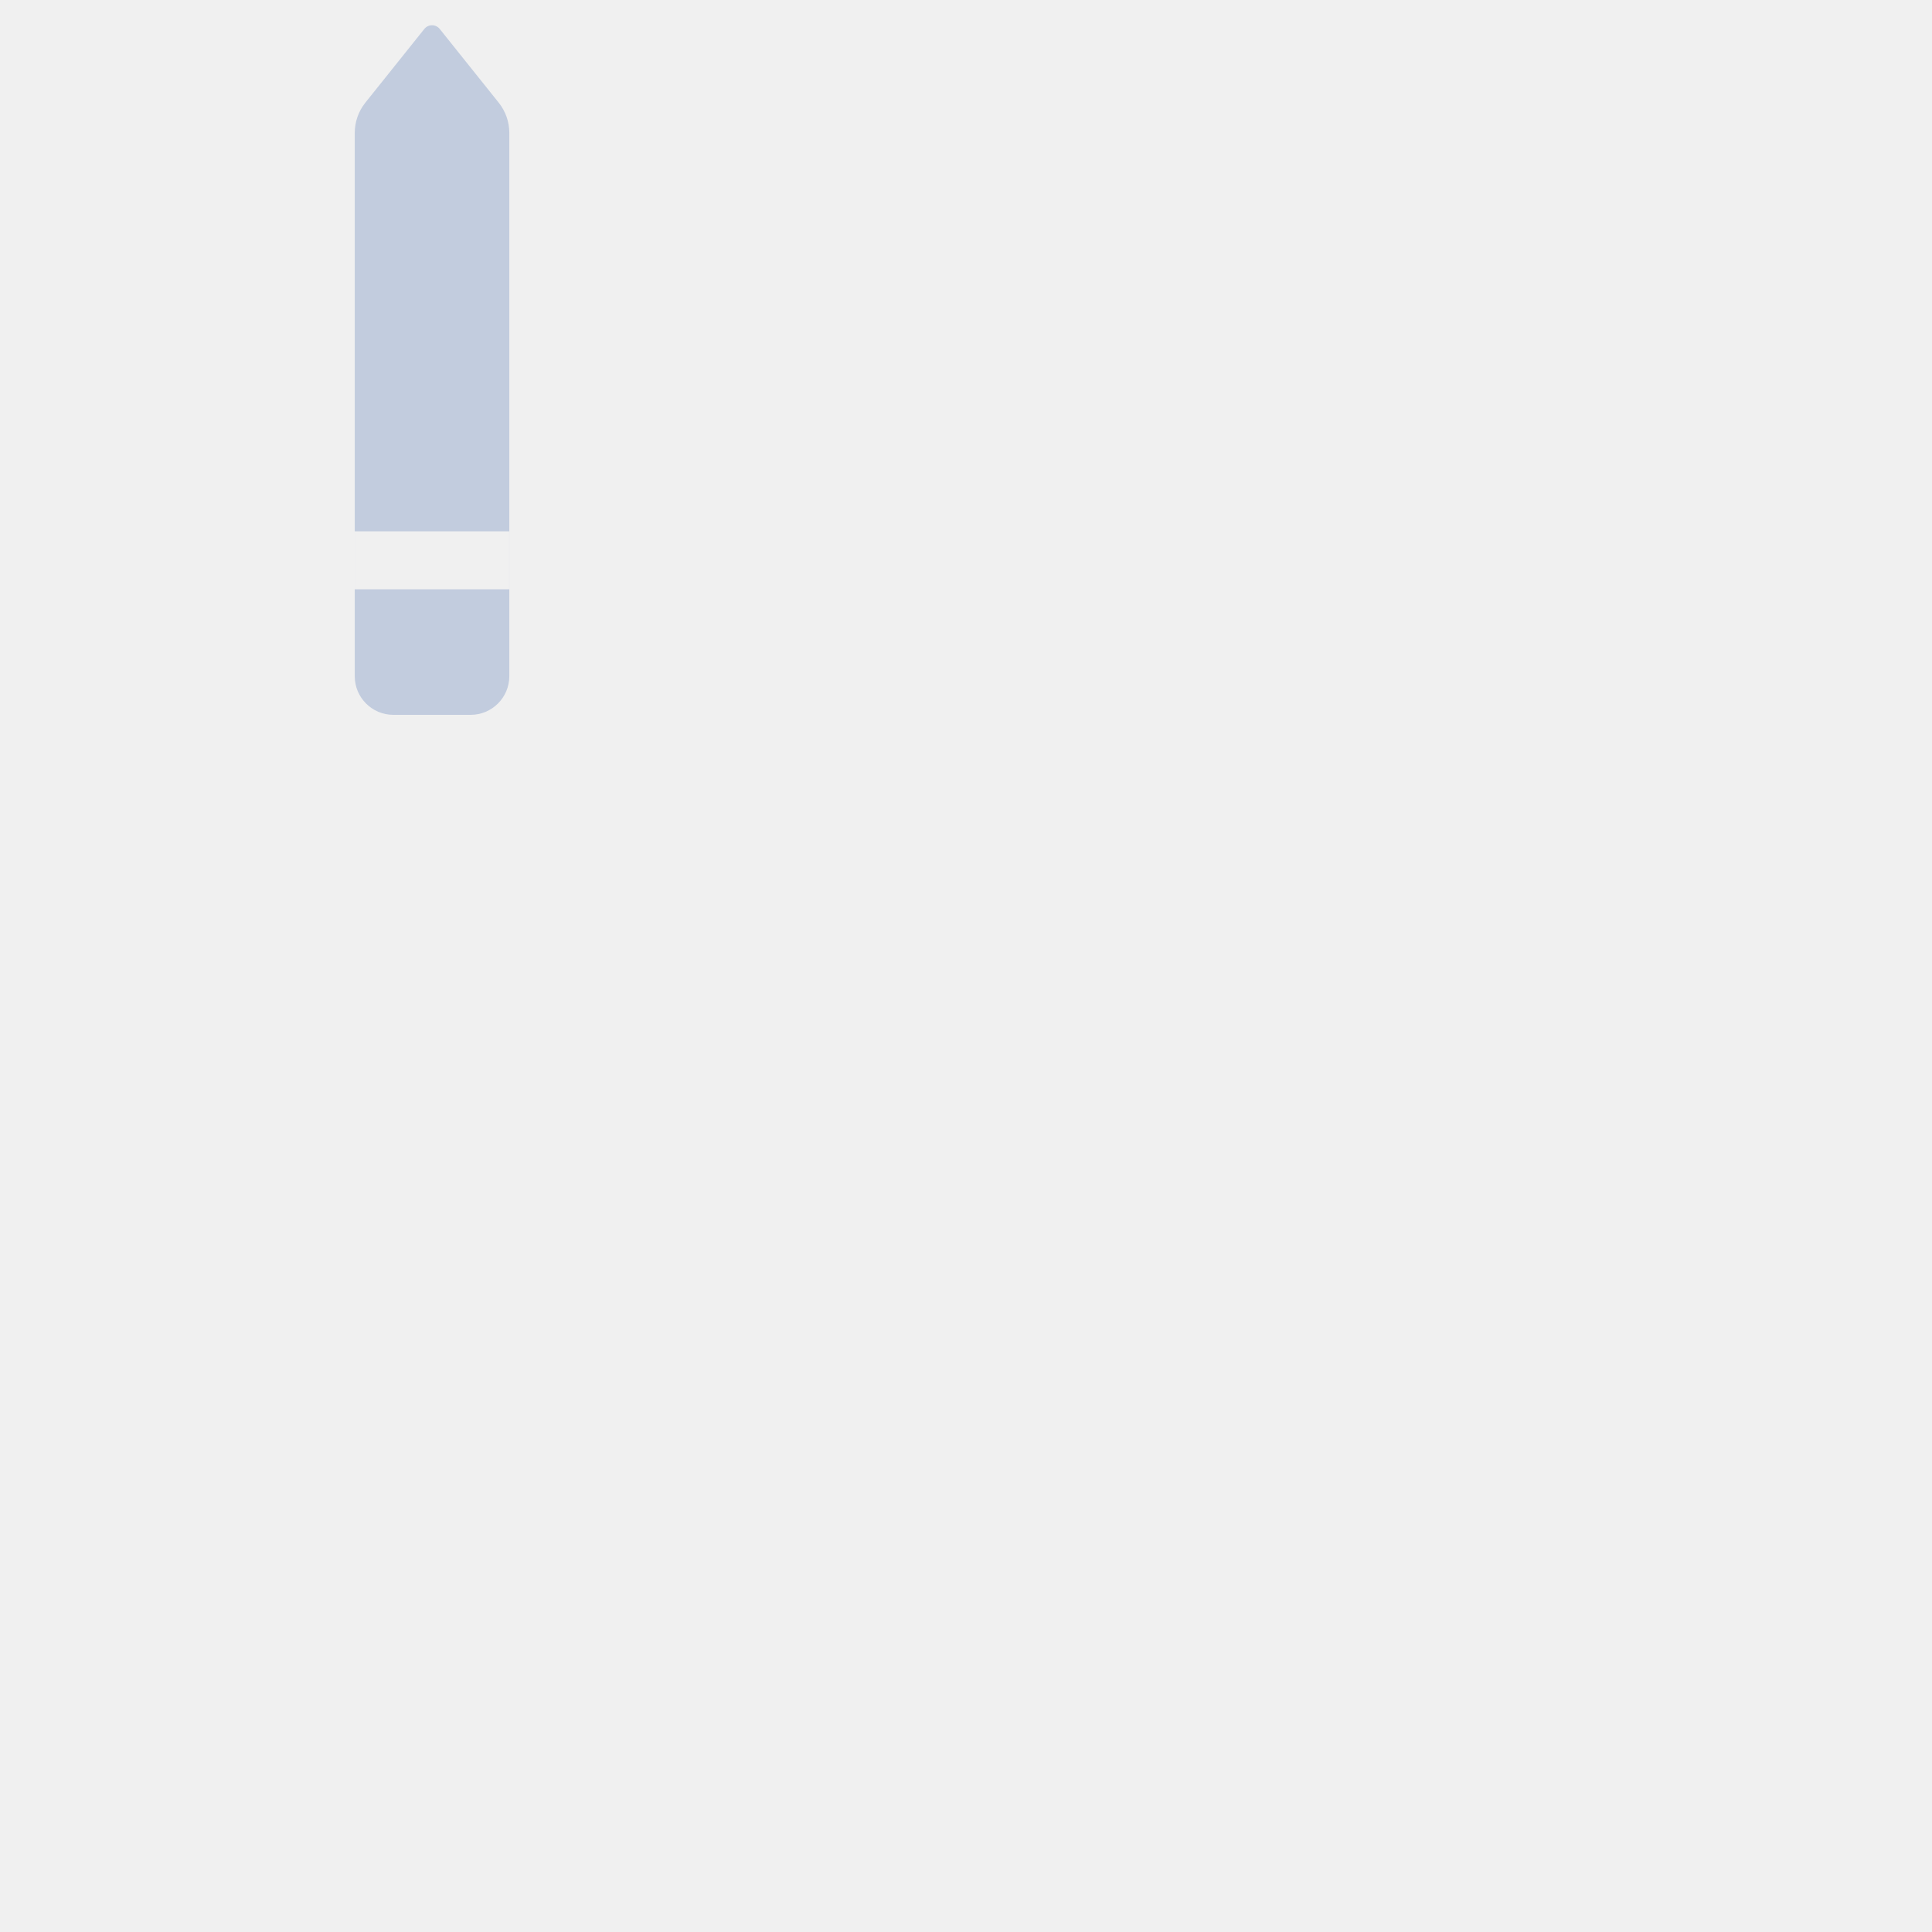
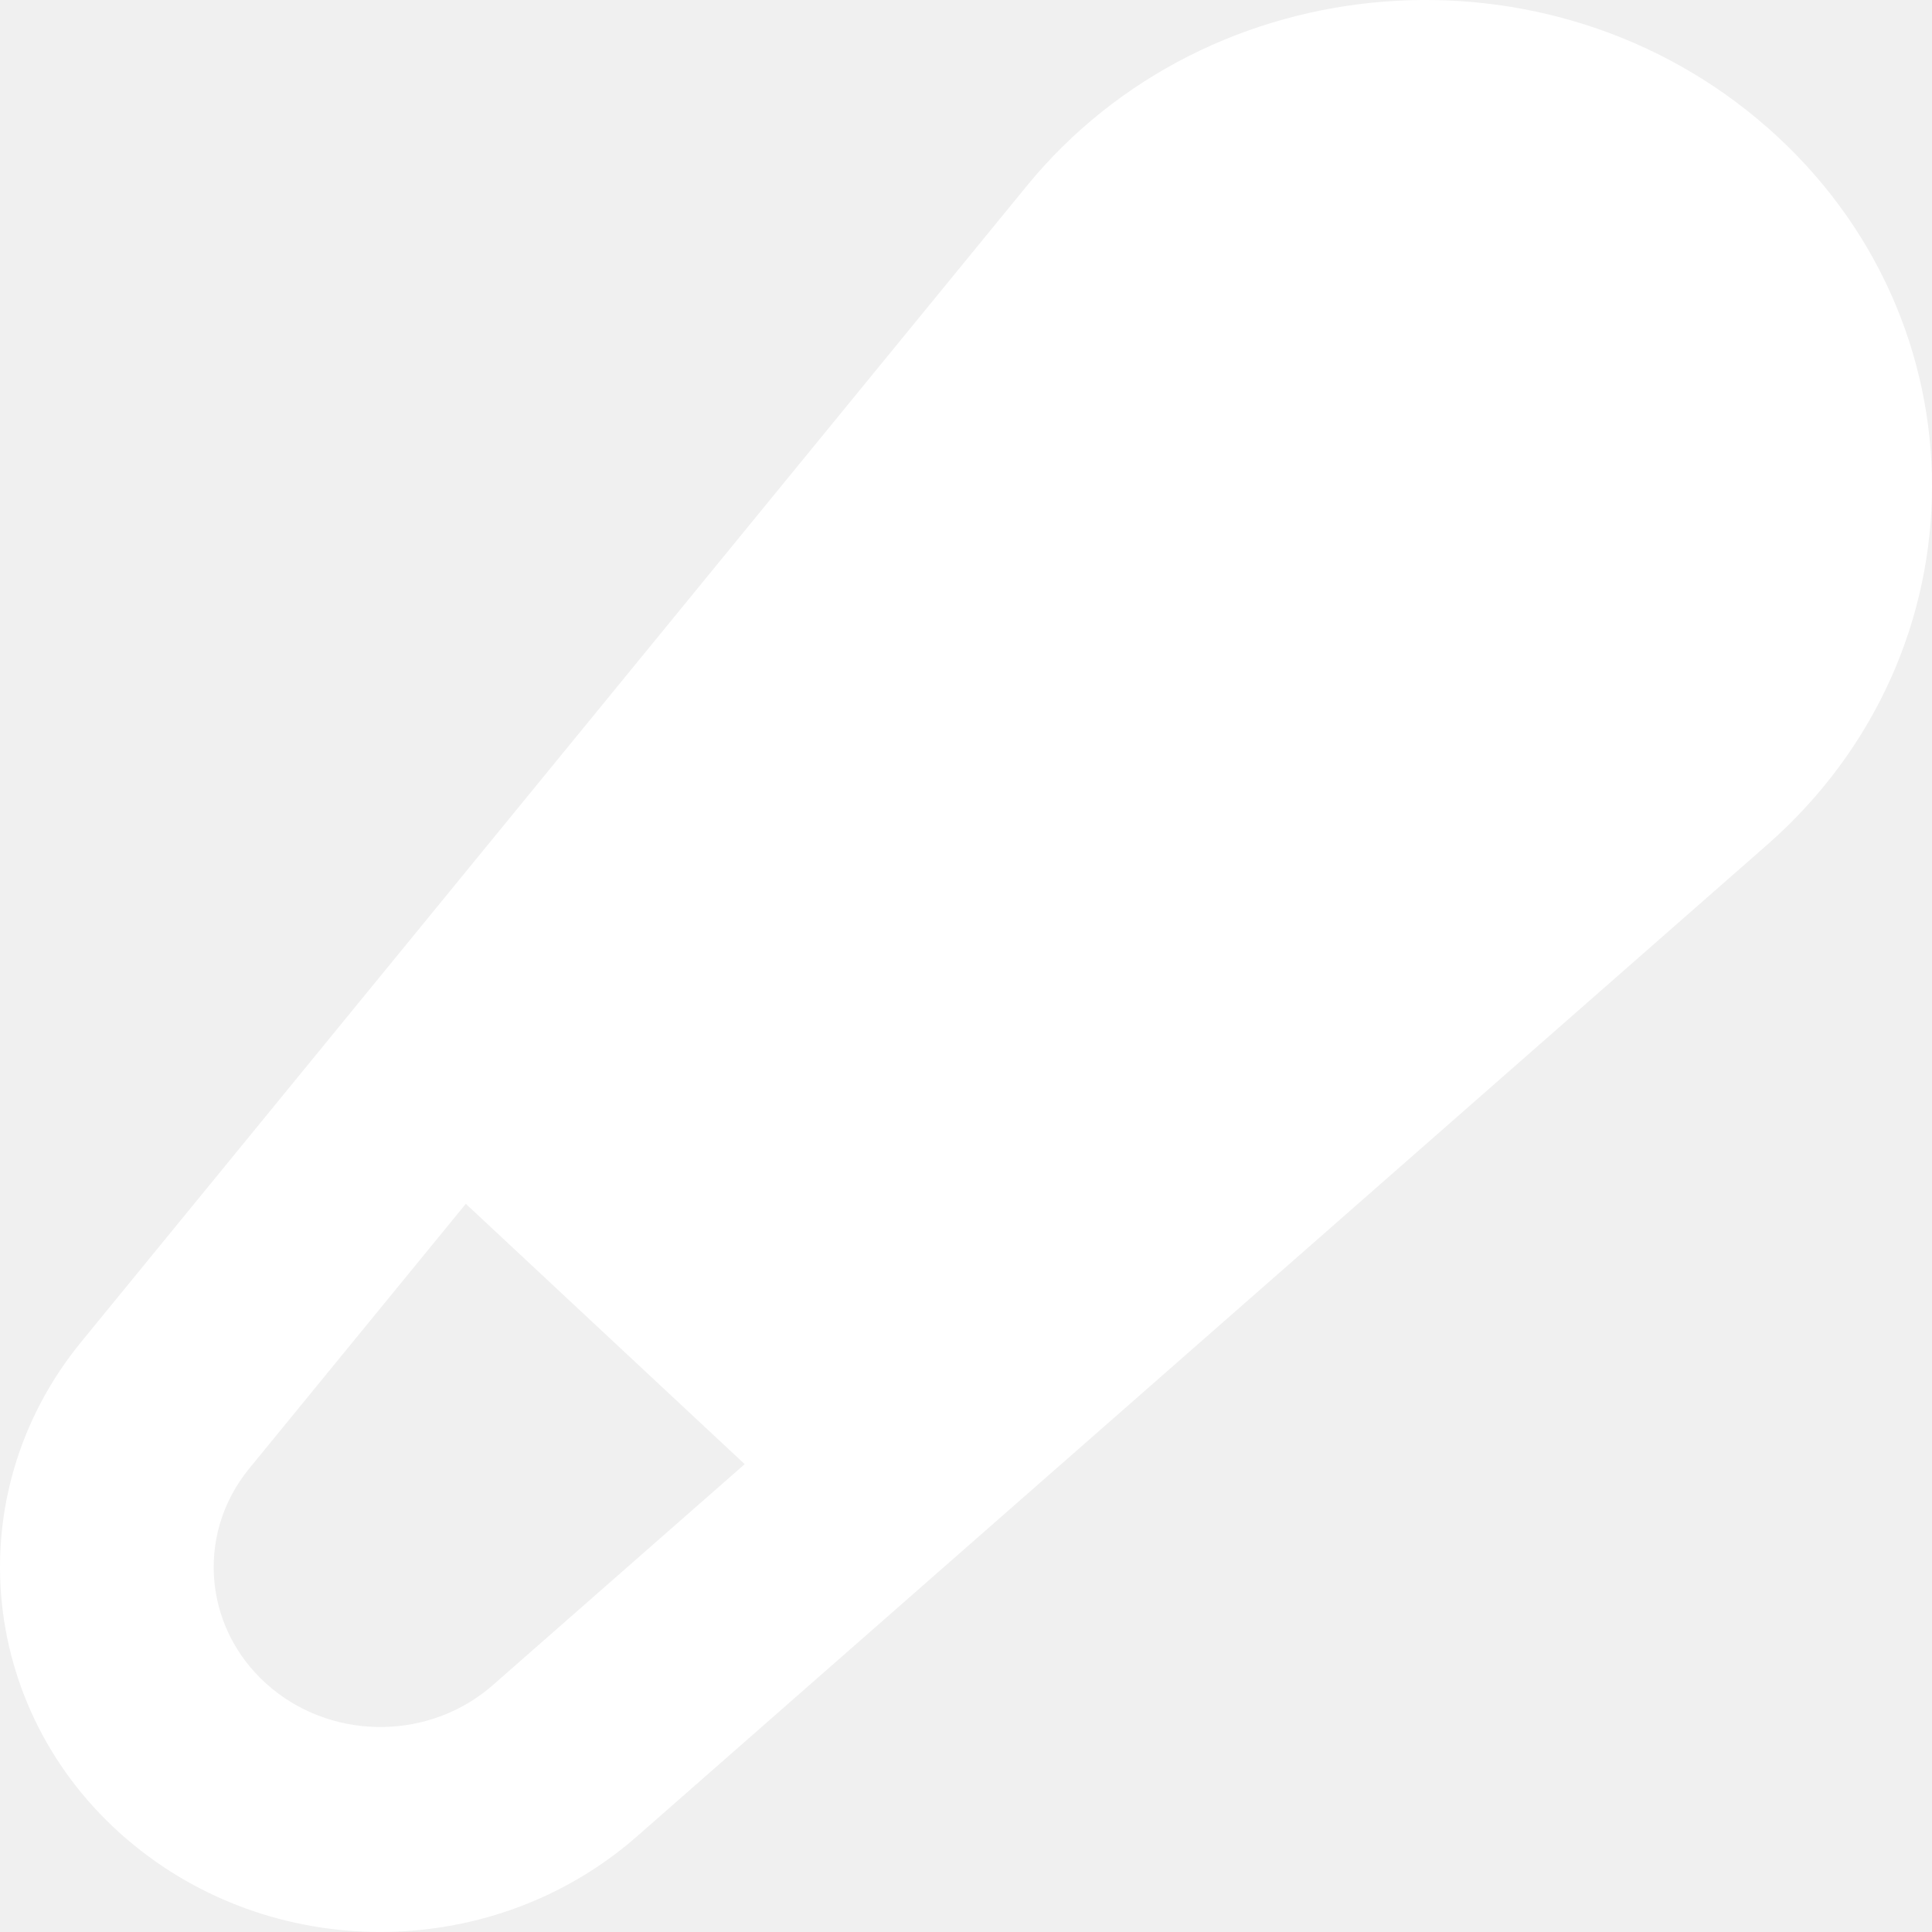
- <svg xmlns="http://www.w3.org/2000/svg" width="80" height="80" viewBox="-5 1 200 200" fill="none">
-   <path fill-rule="evenodd" clip-rule="evenodd" d="M35.719 75C33.513 75 31.724 73.211 31.724 71.004L31.724 14.754C31.724 13.618 32.11 12.517 32.819 11.63L38.924 4C39.334 3.487 40.114 3.487 40.524 4L46.628 11.63C47.337 12.517 47.724 13.618 47.724 14.754L47.724 70.996C47.724 73.207 45.931 75 43.719 75L35.719 75ZM47.716 56L31.725 56V62L47.716 62V56Z" fill="#C2CCDE" />
+ <svg xmlns="http://www.w3.org/2000/svg" width="20" height="20" viewBox="0 0 20 20" fill="none">
+   <path fill-rule="evenodd" clip-rule="evenodd" d="M10.629 1.925C12.514 -0.379 16.045 -0.658 18.297 1.321C20.569 3.316 20.567 6.75 18.295 8.744L6.594 19.01C5.13 20.294 2.899 20.333 1.387 19.101C-0.224 17.788 -0.465 15.488 0.84 13.892L10.629 1.925ZM7.709 15.157L5.101 17.445C4.46 18.007 3.482 18.024 2.82 17.484C2.114 16.909 2.008 15.901 2.58 15.202L4.822 12.462L7.709 15.157Z" fill="white" />
</svg>
